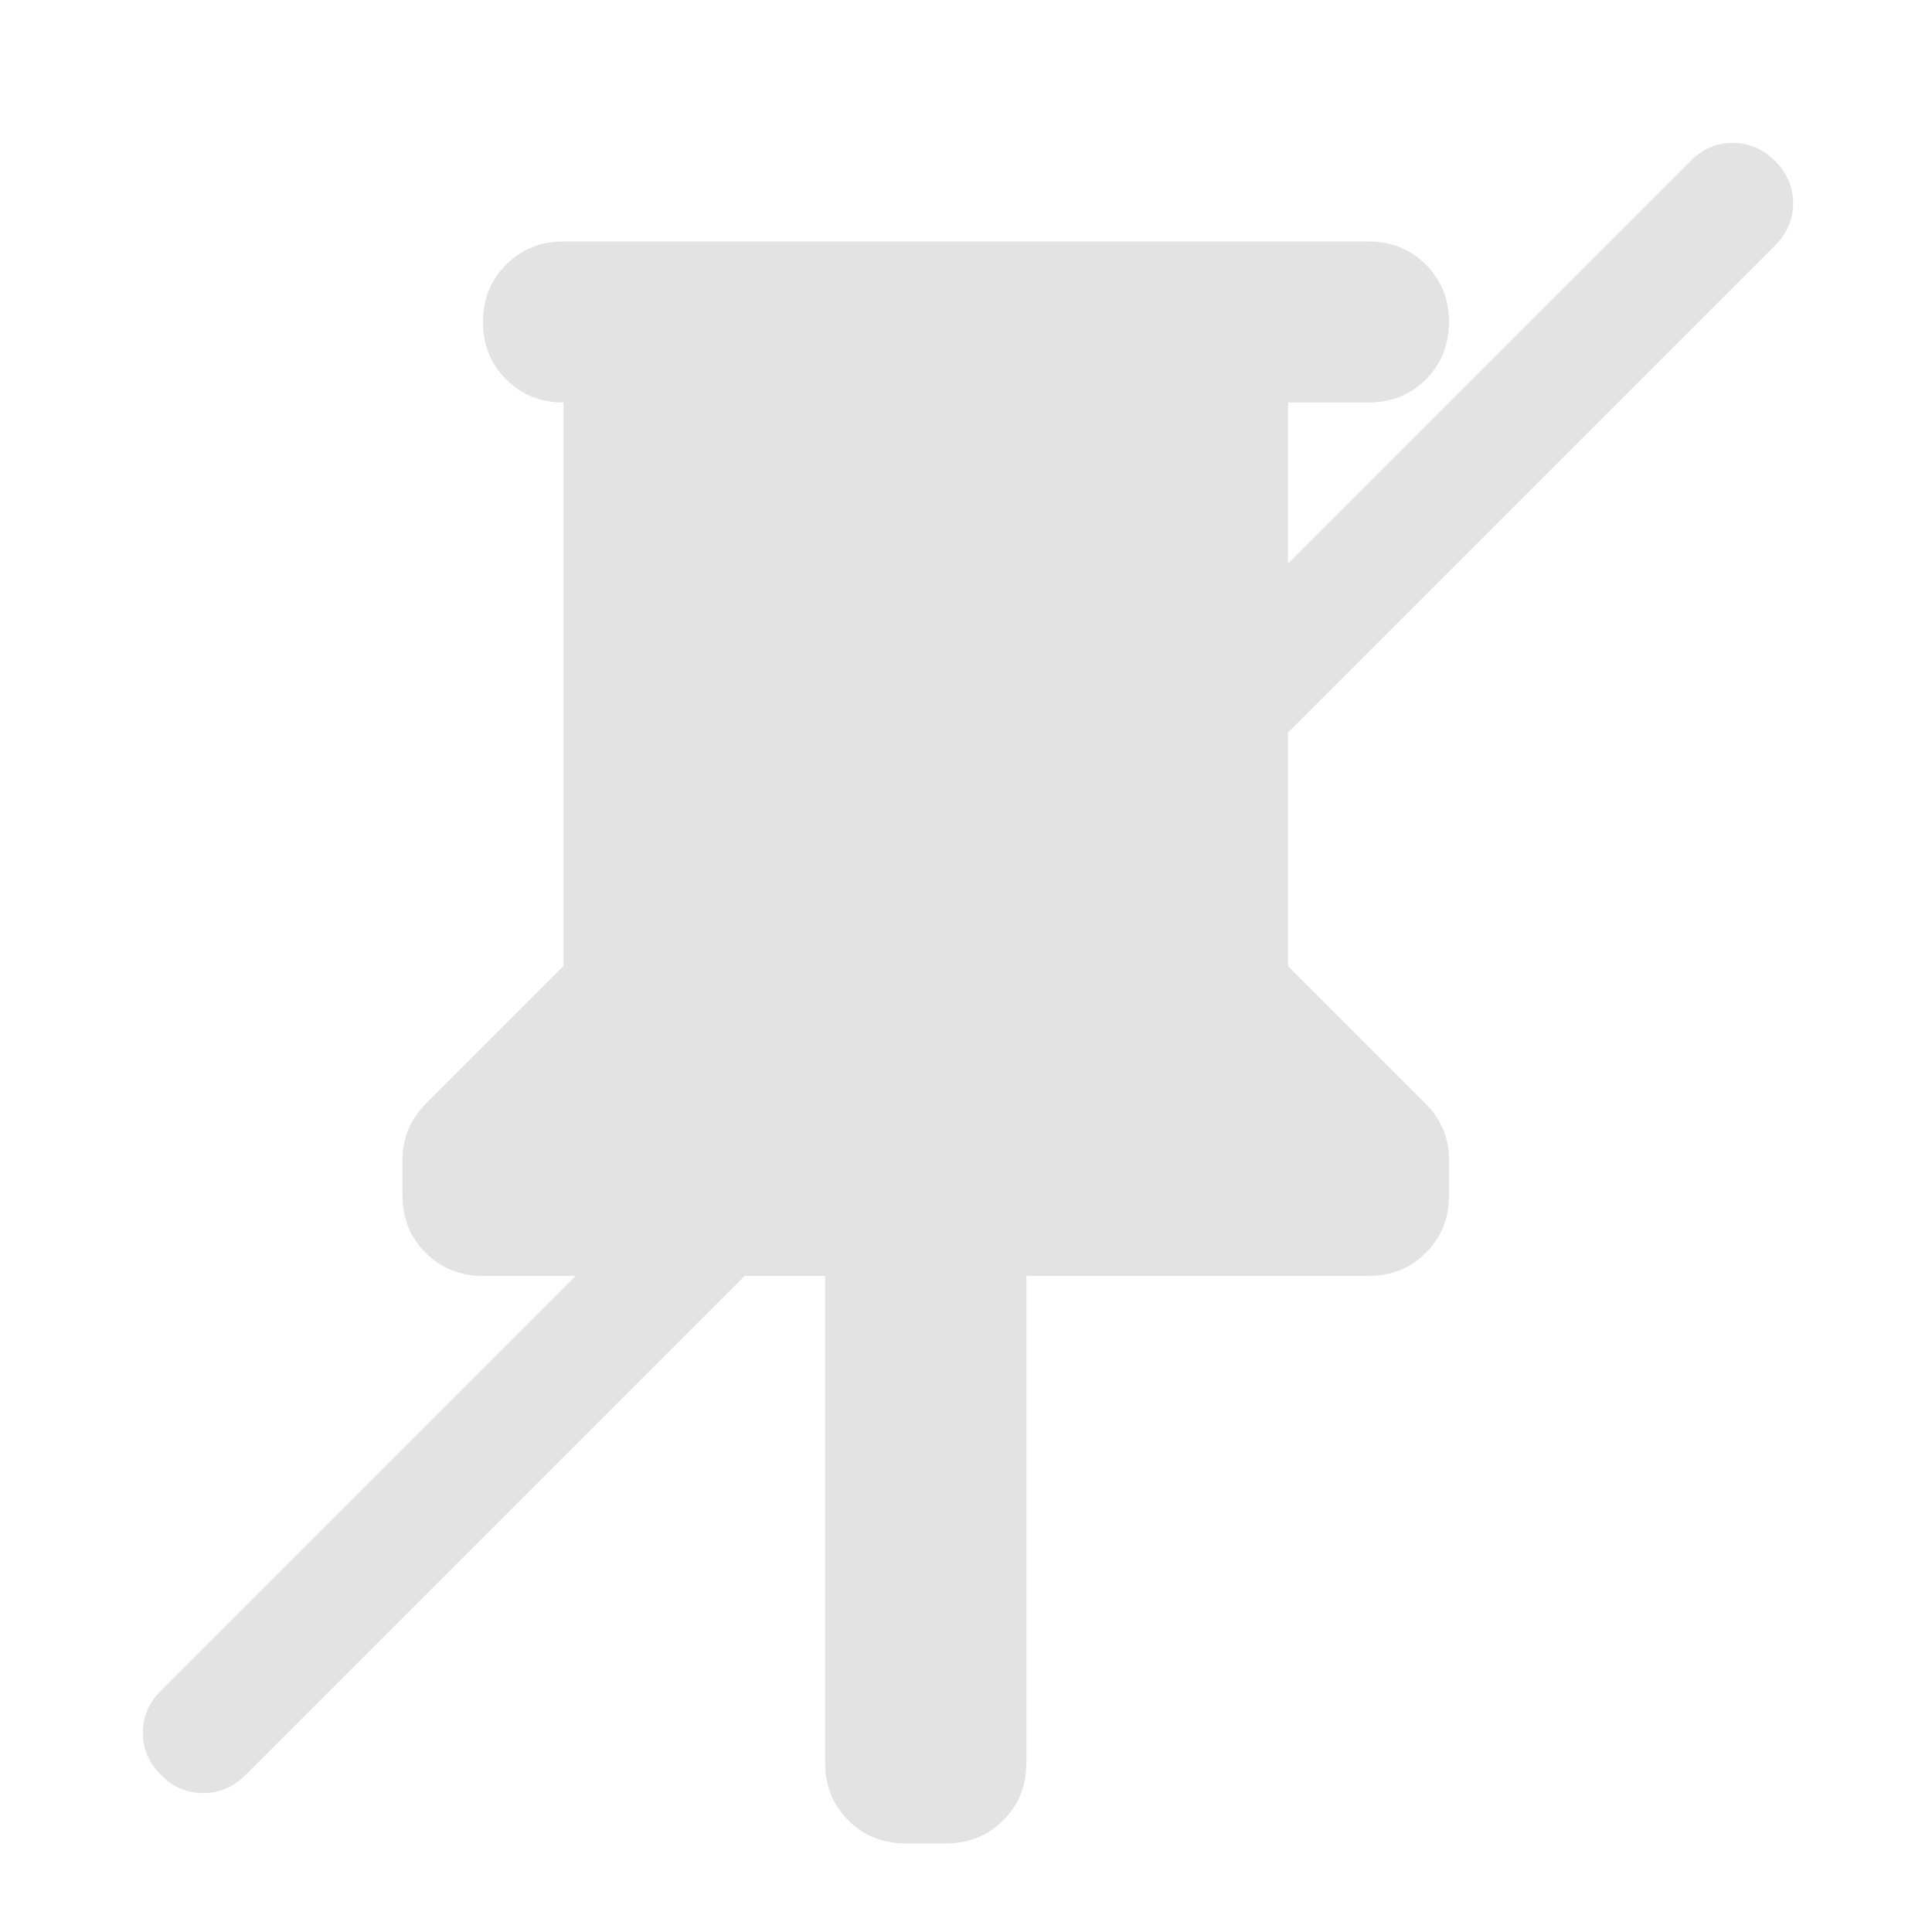
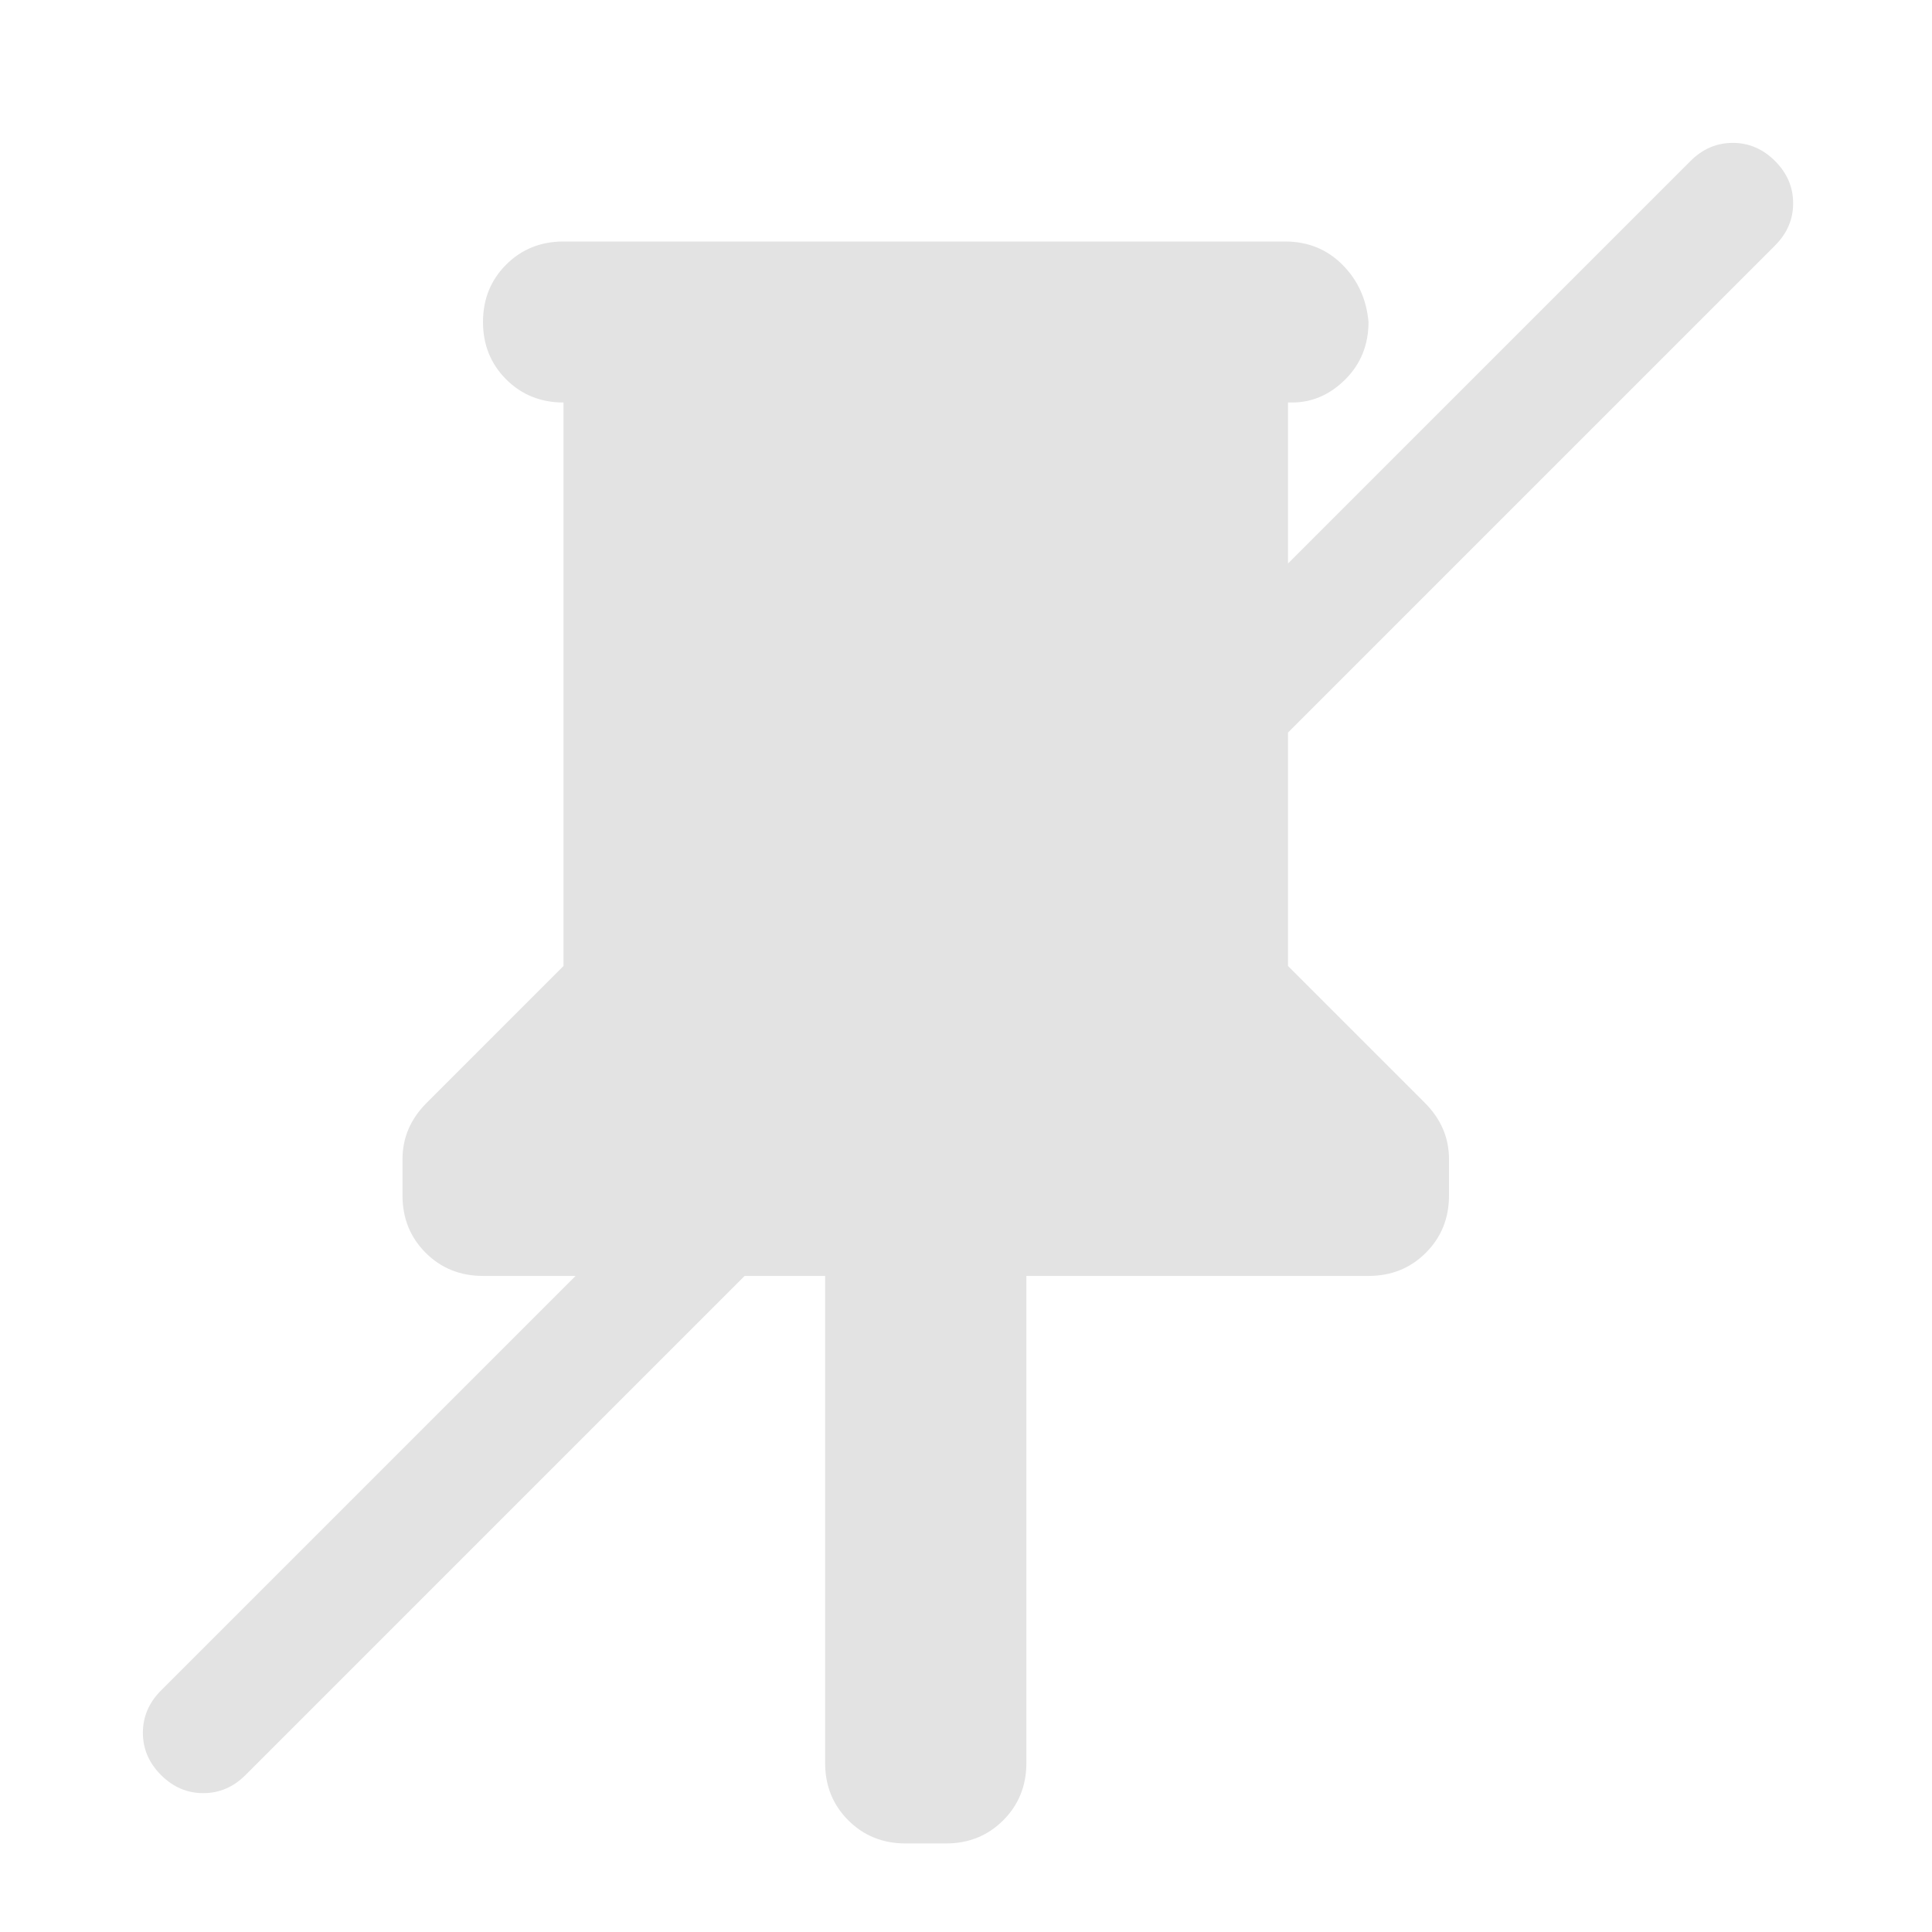
<svg xmlns="http://www.w3.org/2000/svg" height="24px" viewBox="0 -960 960 960" width="24px" fill="#e3e3e3">
-   <path d="M640-760v280l68 68q6 6 9 13t3 15v18q0 17-11.5 28.5T680-326H510v242q0 17-11.5 28.5T470-44h-20q-17 0-28.5-11.5T410-84v-242H240q-17 0-28.5-11.5T200-366v-18q0-8 3-15t9-13l68-68v-280q-17 0-28.5-11.5T240-800q0-17 11.5-28.5T280-840h400q17 0 28.5 11.5T720-800q0 17-11.5 28.5T680-760h-40ZM80-120l760-760q9-9 21-9t21 9q9 9 9 21t-9 21L122-78q-9 9-21 9t-21-9q-9-9-9-21t9-21Z" />
+   <path d="M640-760v280l68 68q6 6 9 13t3 15v18q0 17-11.5 28.5T680-326H510v242q0 17-11.5 28.5T470-44h-20q-17 0-28.5-11.5T410-84v-242H240q-17 0-28.5-11.5T200-366v-18q0-8 3-15t9-13l68-68v-280q-17 0-28.5-11.5T240-800q0-17 11.5-28.5T280-840h358.5q17 0 28.5 11.5 T680-800 q0 17 -11.5 28.5 T642-760 h-7.5ZM80-120l760-760q9-9 21-9t21 9q9 9 9 21t-9 21L122-78q-9 9-21 9t-21-9q-9-9-9-21t9-21Z" />
</svg>
